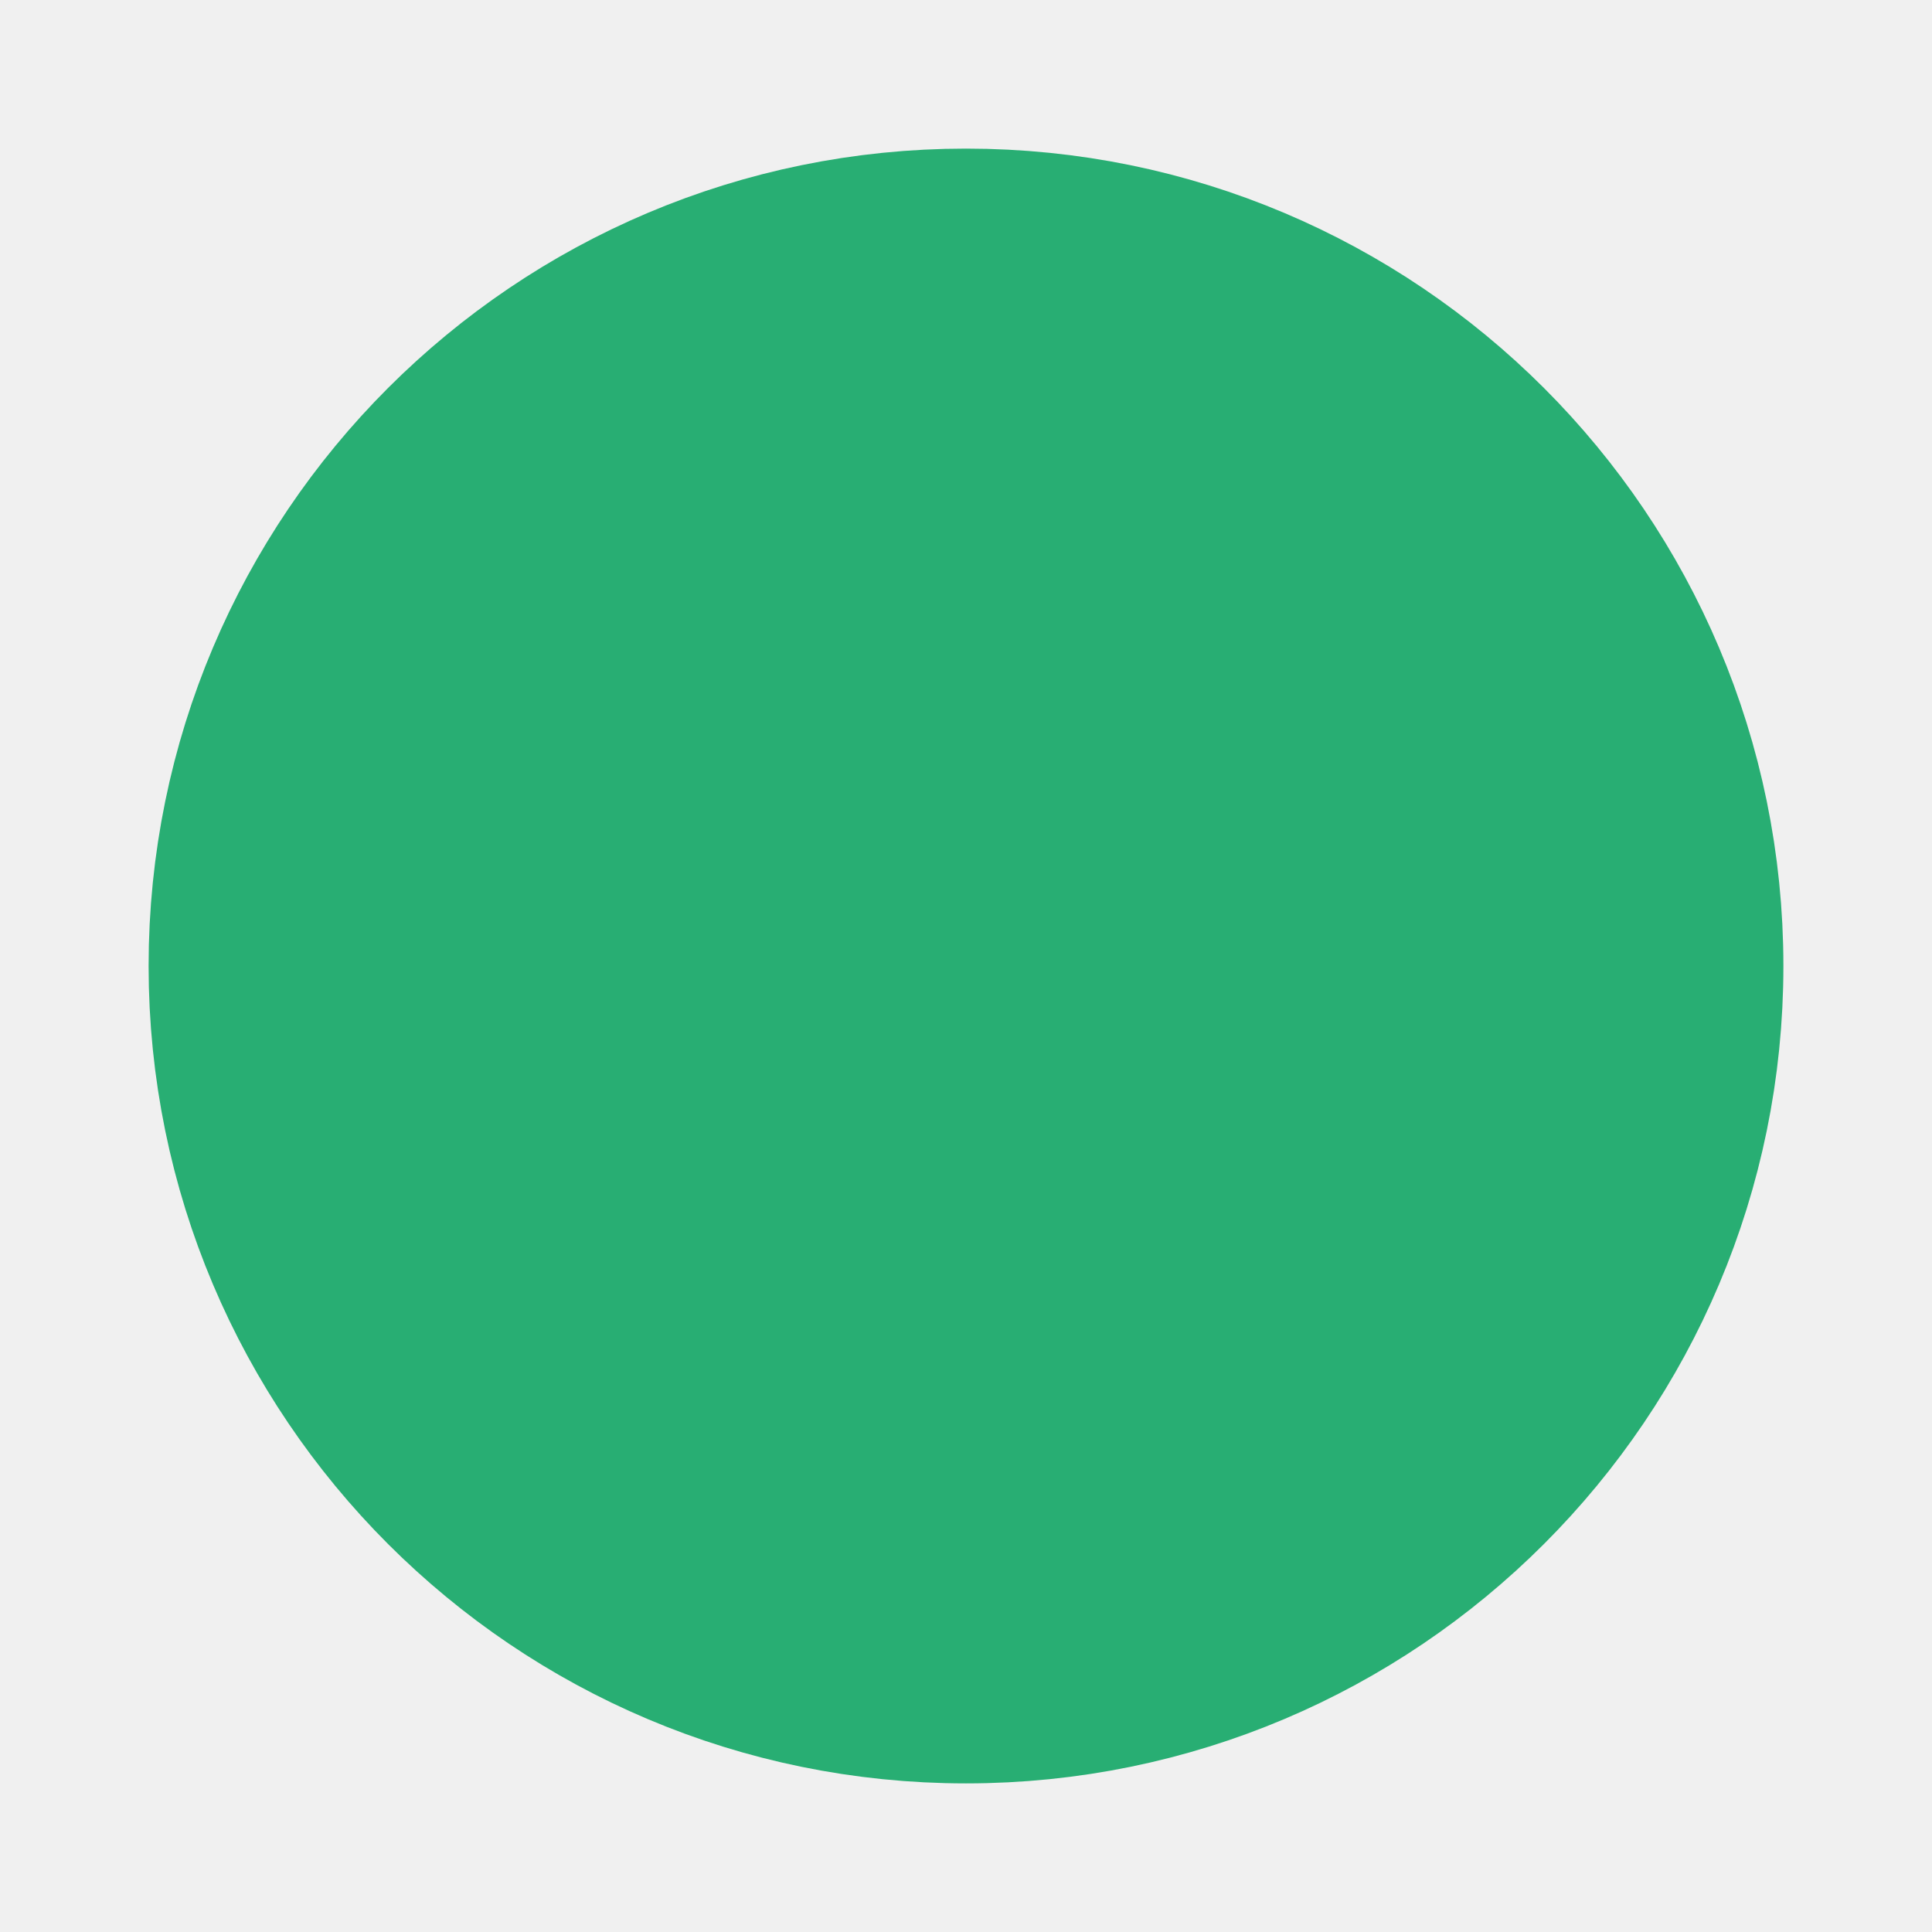
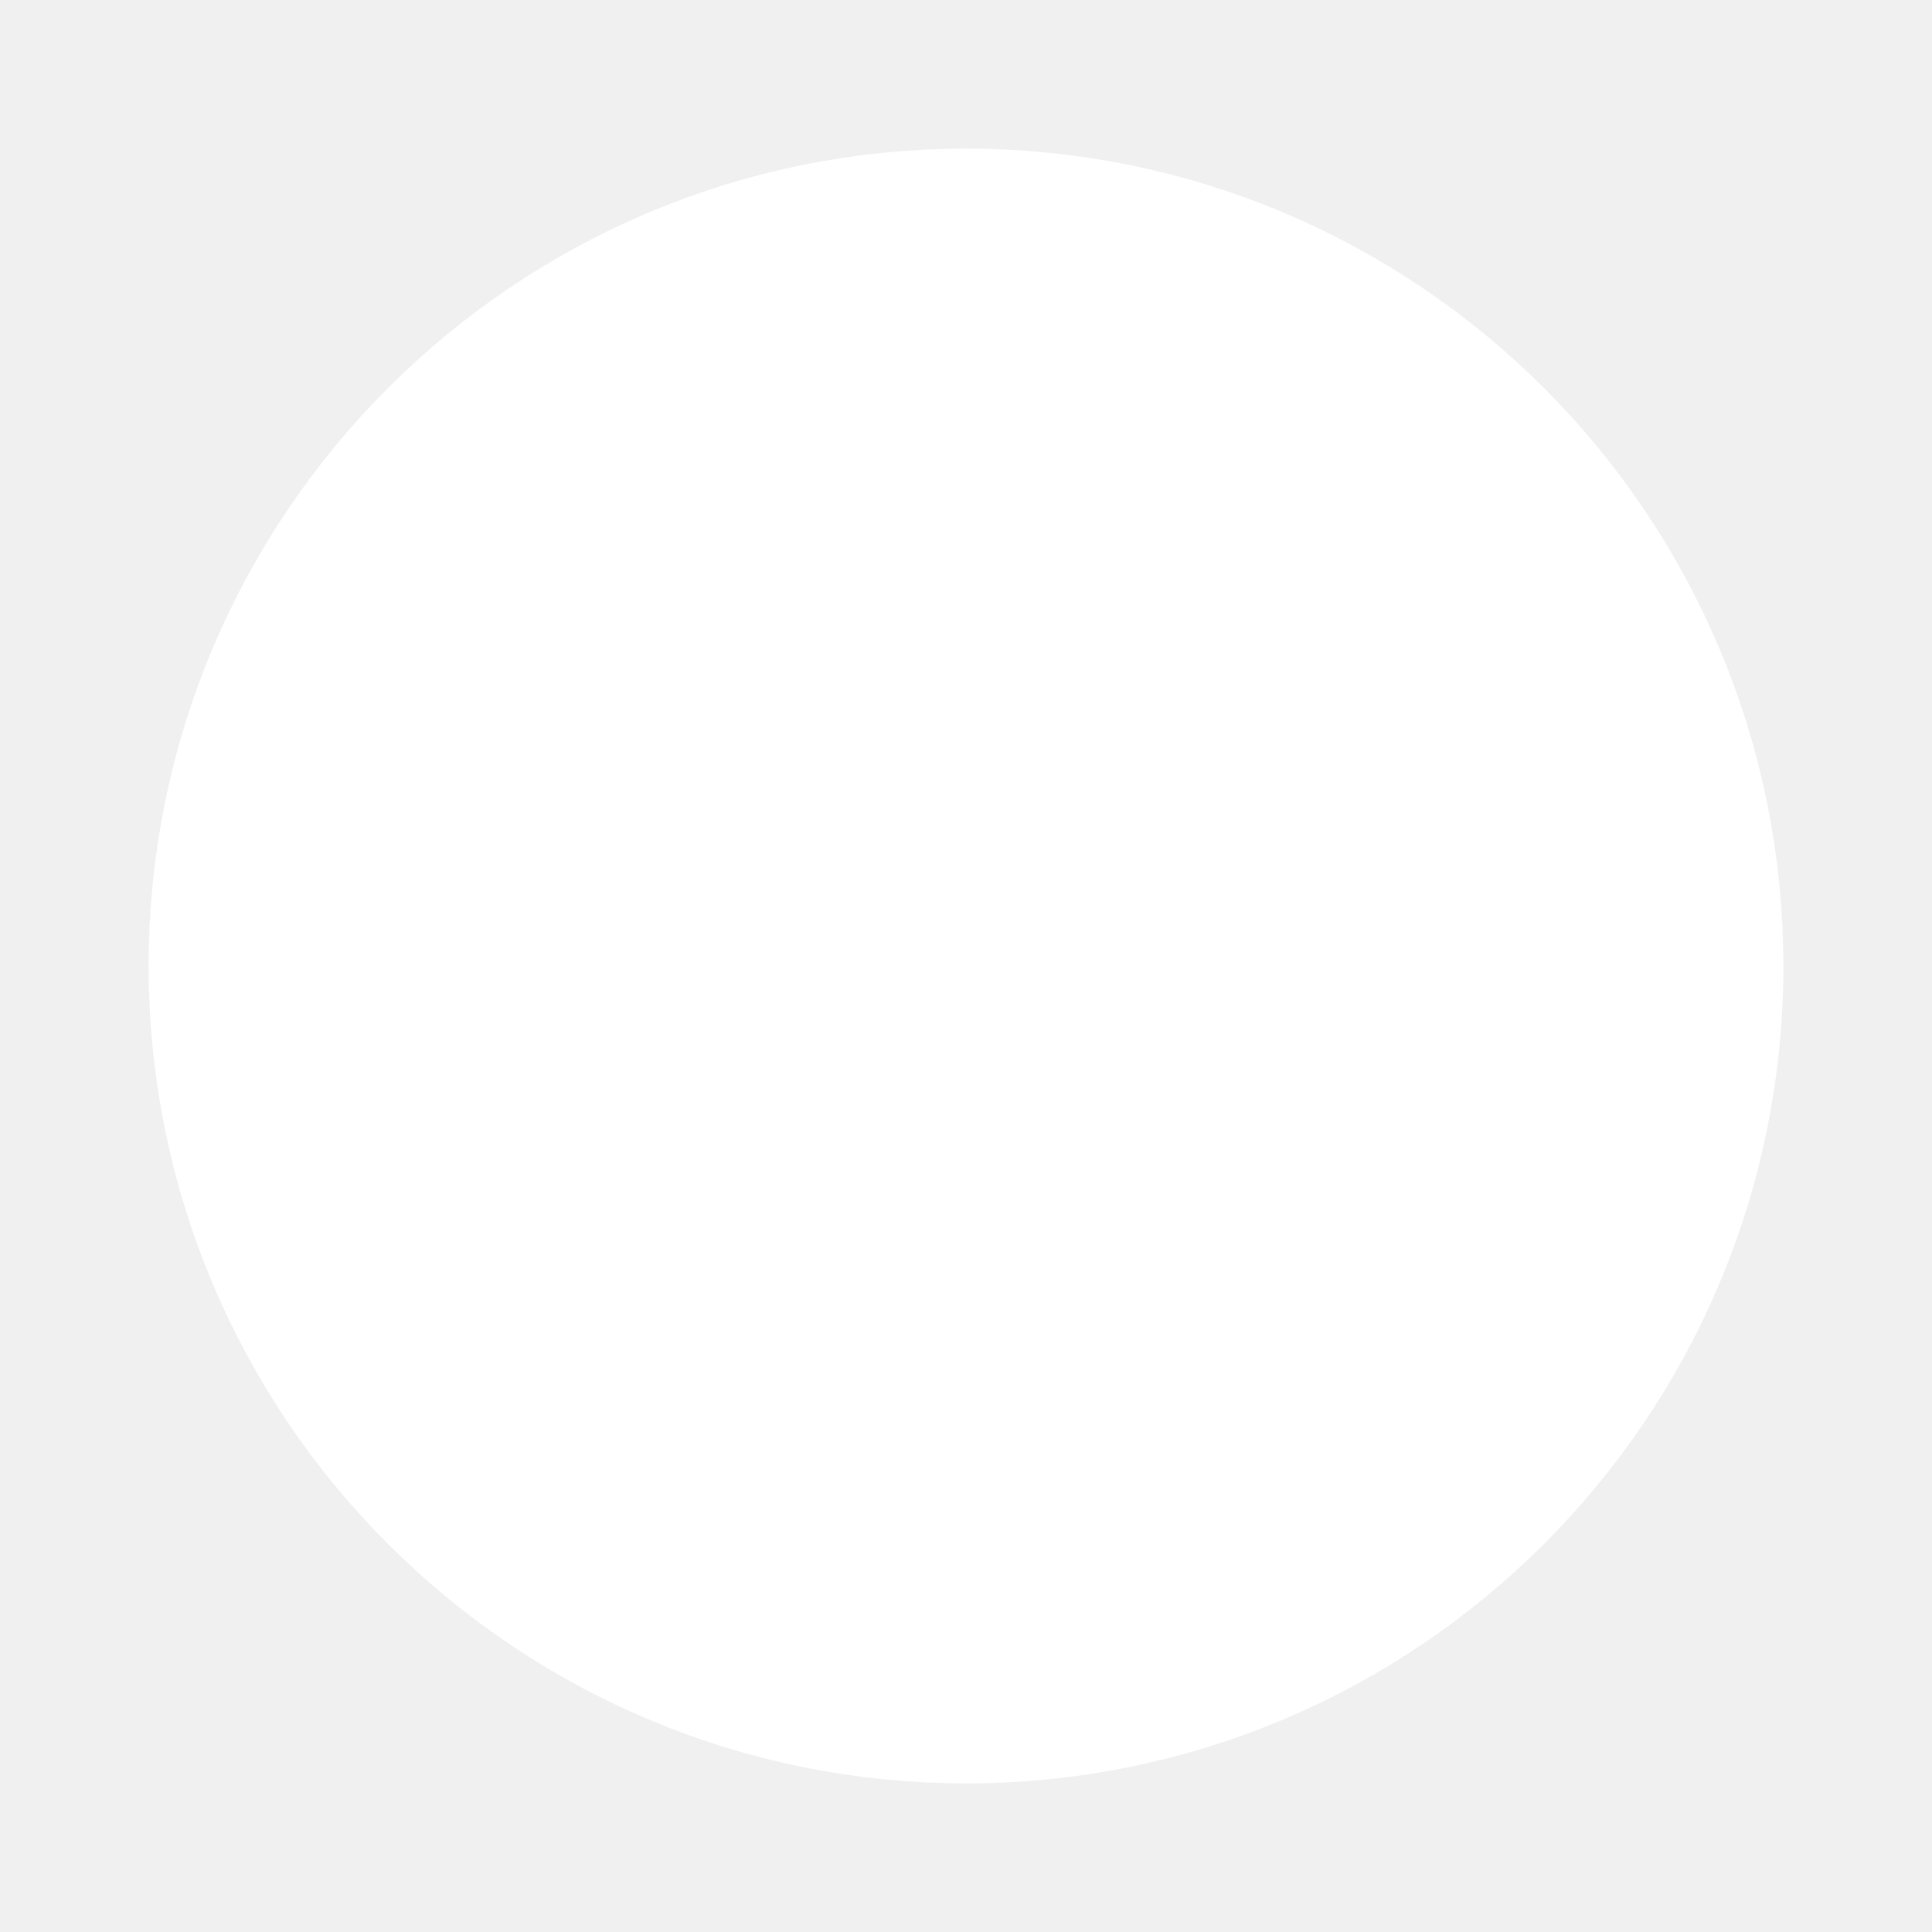
<svg xmlns="http://www.w3.org/2000/svg" id="svg3039" version="1.1" width="13" height="13">
  <defs id="defs3043" />
-   <path style="color:#000000;fill:#28ae73;stroke:#28ae73;stroke-width:1.737;stroke-linecap:butt;stroke-linejoin:round;stroke-miterlimit:4;stroke-opacity:1;stroke-dasharray:none;stroke-dashoffset:0;marker:none;visibility:visible;display:inline;overflow:visible;enable-background:accumulate;fill-opacity:1" id="path3051" d="m 12,6.5 a 5.5,5.5 0 1 1 -11,0 5.5,5.5 0 1 1 11,0 z" transform="matrix(0.8636364,0,0,0.8636364,0.886364,0.8863636)" />
+   <path style="color:#000000;fill:#ffffff;stroke:#ffffff;stroke-width:1.737;stroke-linecap:butt;stroke-linejoin:round;stroke-miterlimit:4;stroke-opacity:1;stroke-dasharray:none;stroke-dashoffset:0;marker:none;visibility:visible;display:inline;overflow:visible;enable-background:accumulate;fill-opacity:1" id="path3051" d="m 12,6.5 a 5.5,5.5 0 1 1 -11,0 5.5,5.5 0 1 1 11,0 z" transform="matrix(0.8636364,0,0,0.8636364,0.886364,0.8863636)" />
</svg>
